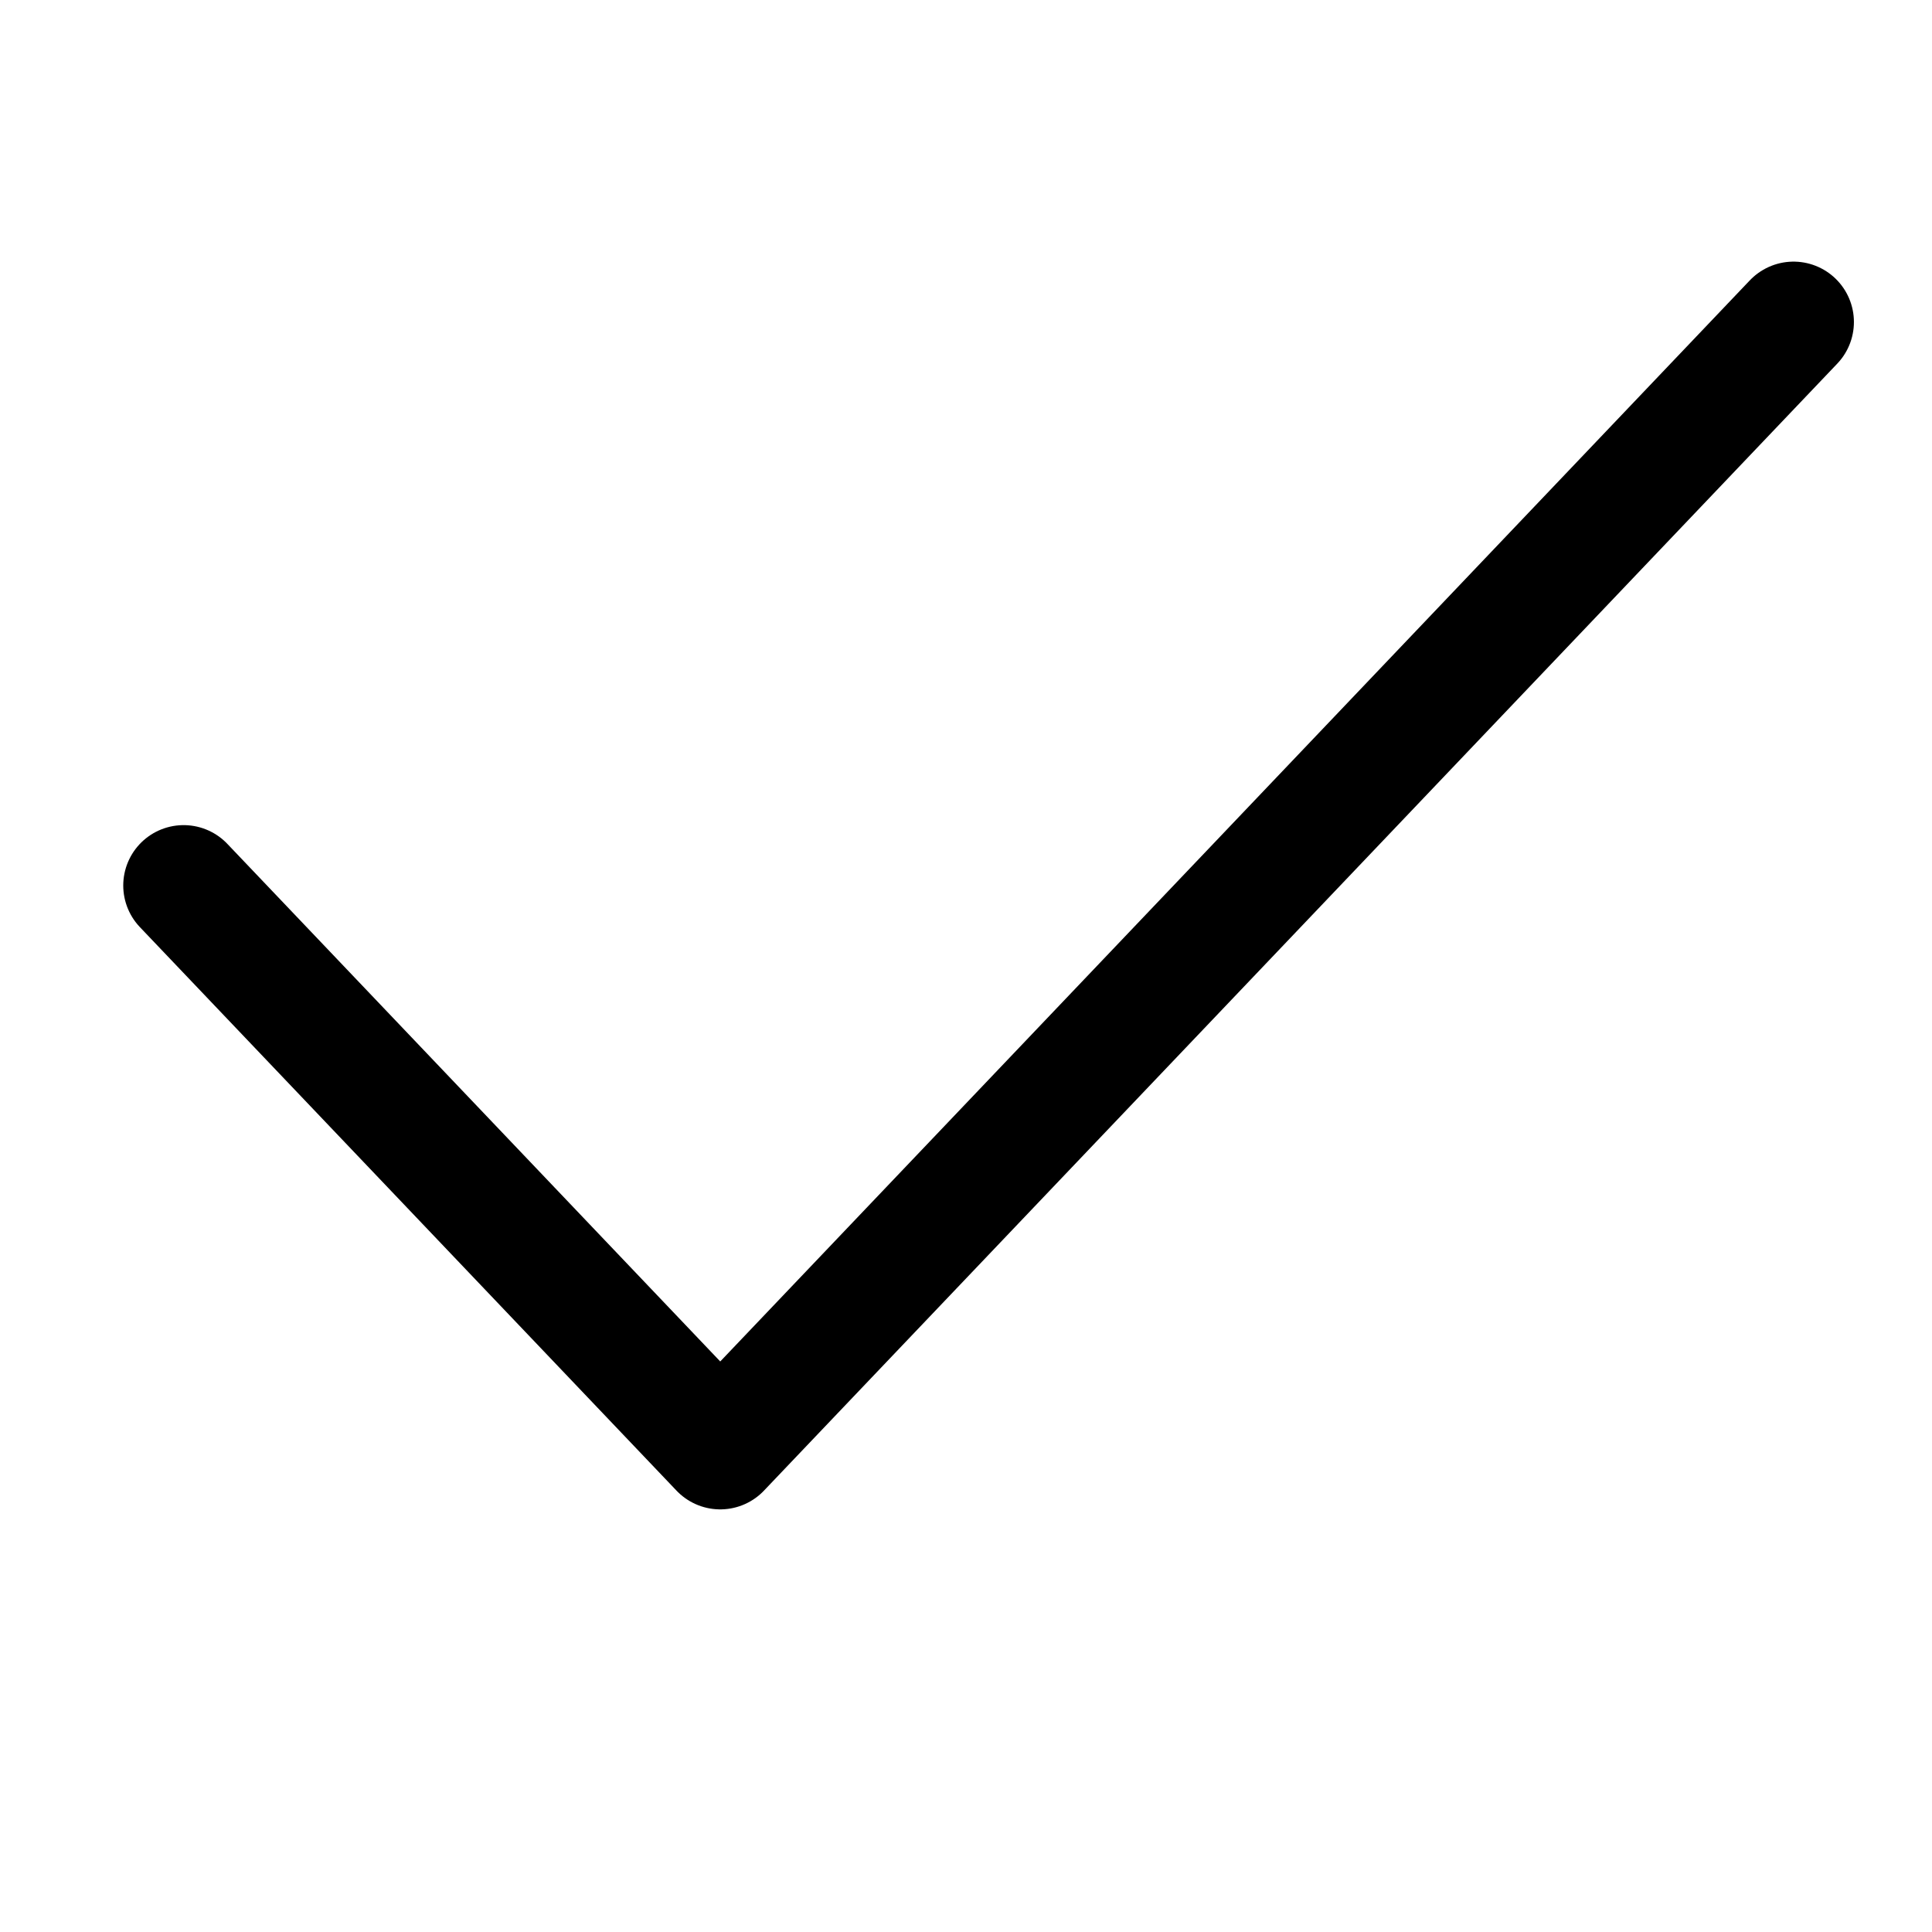
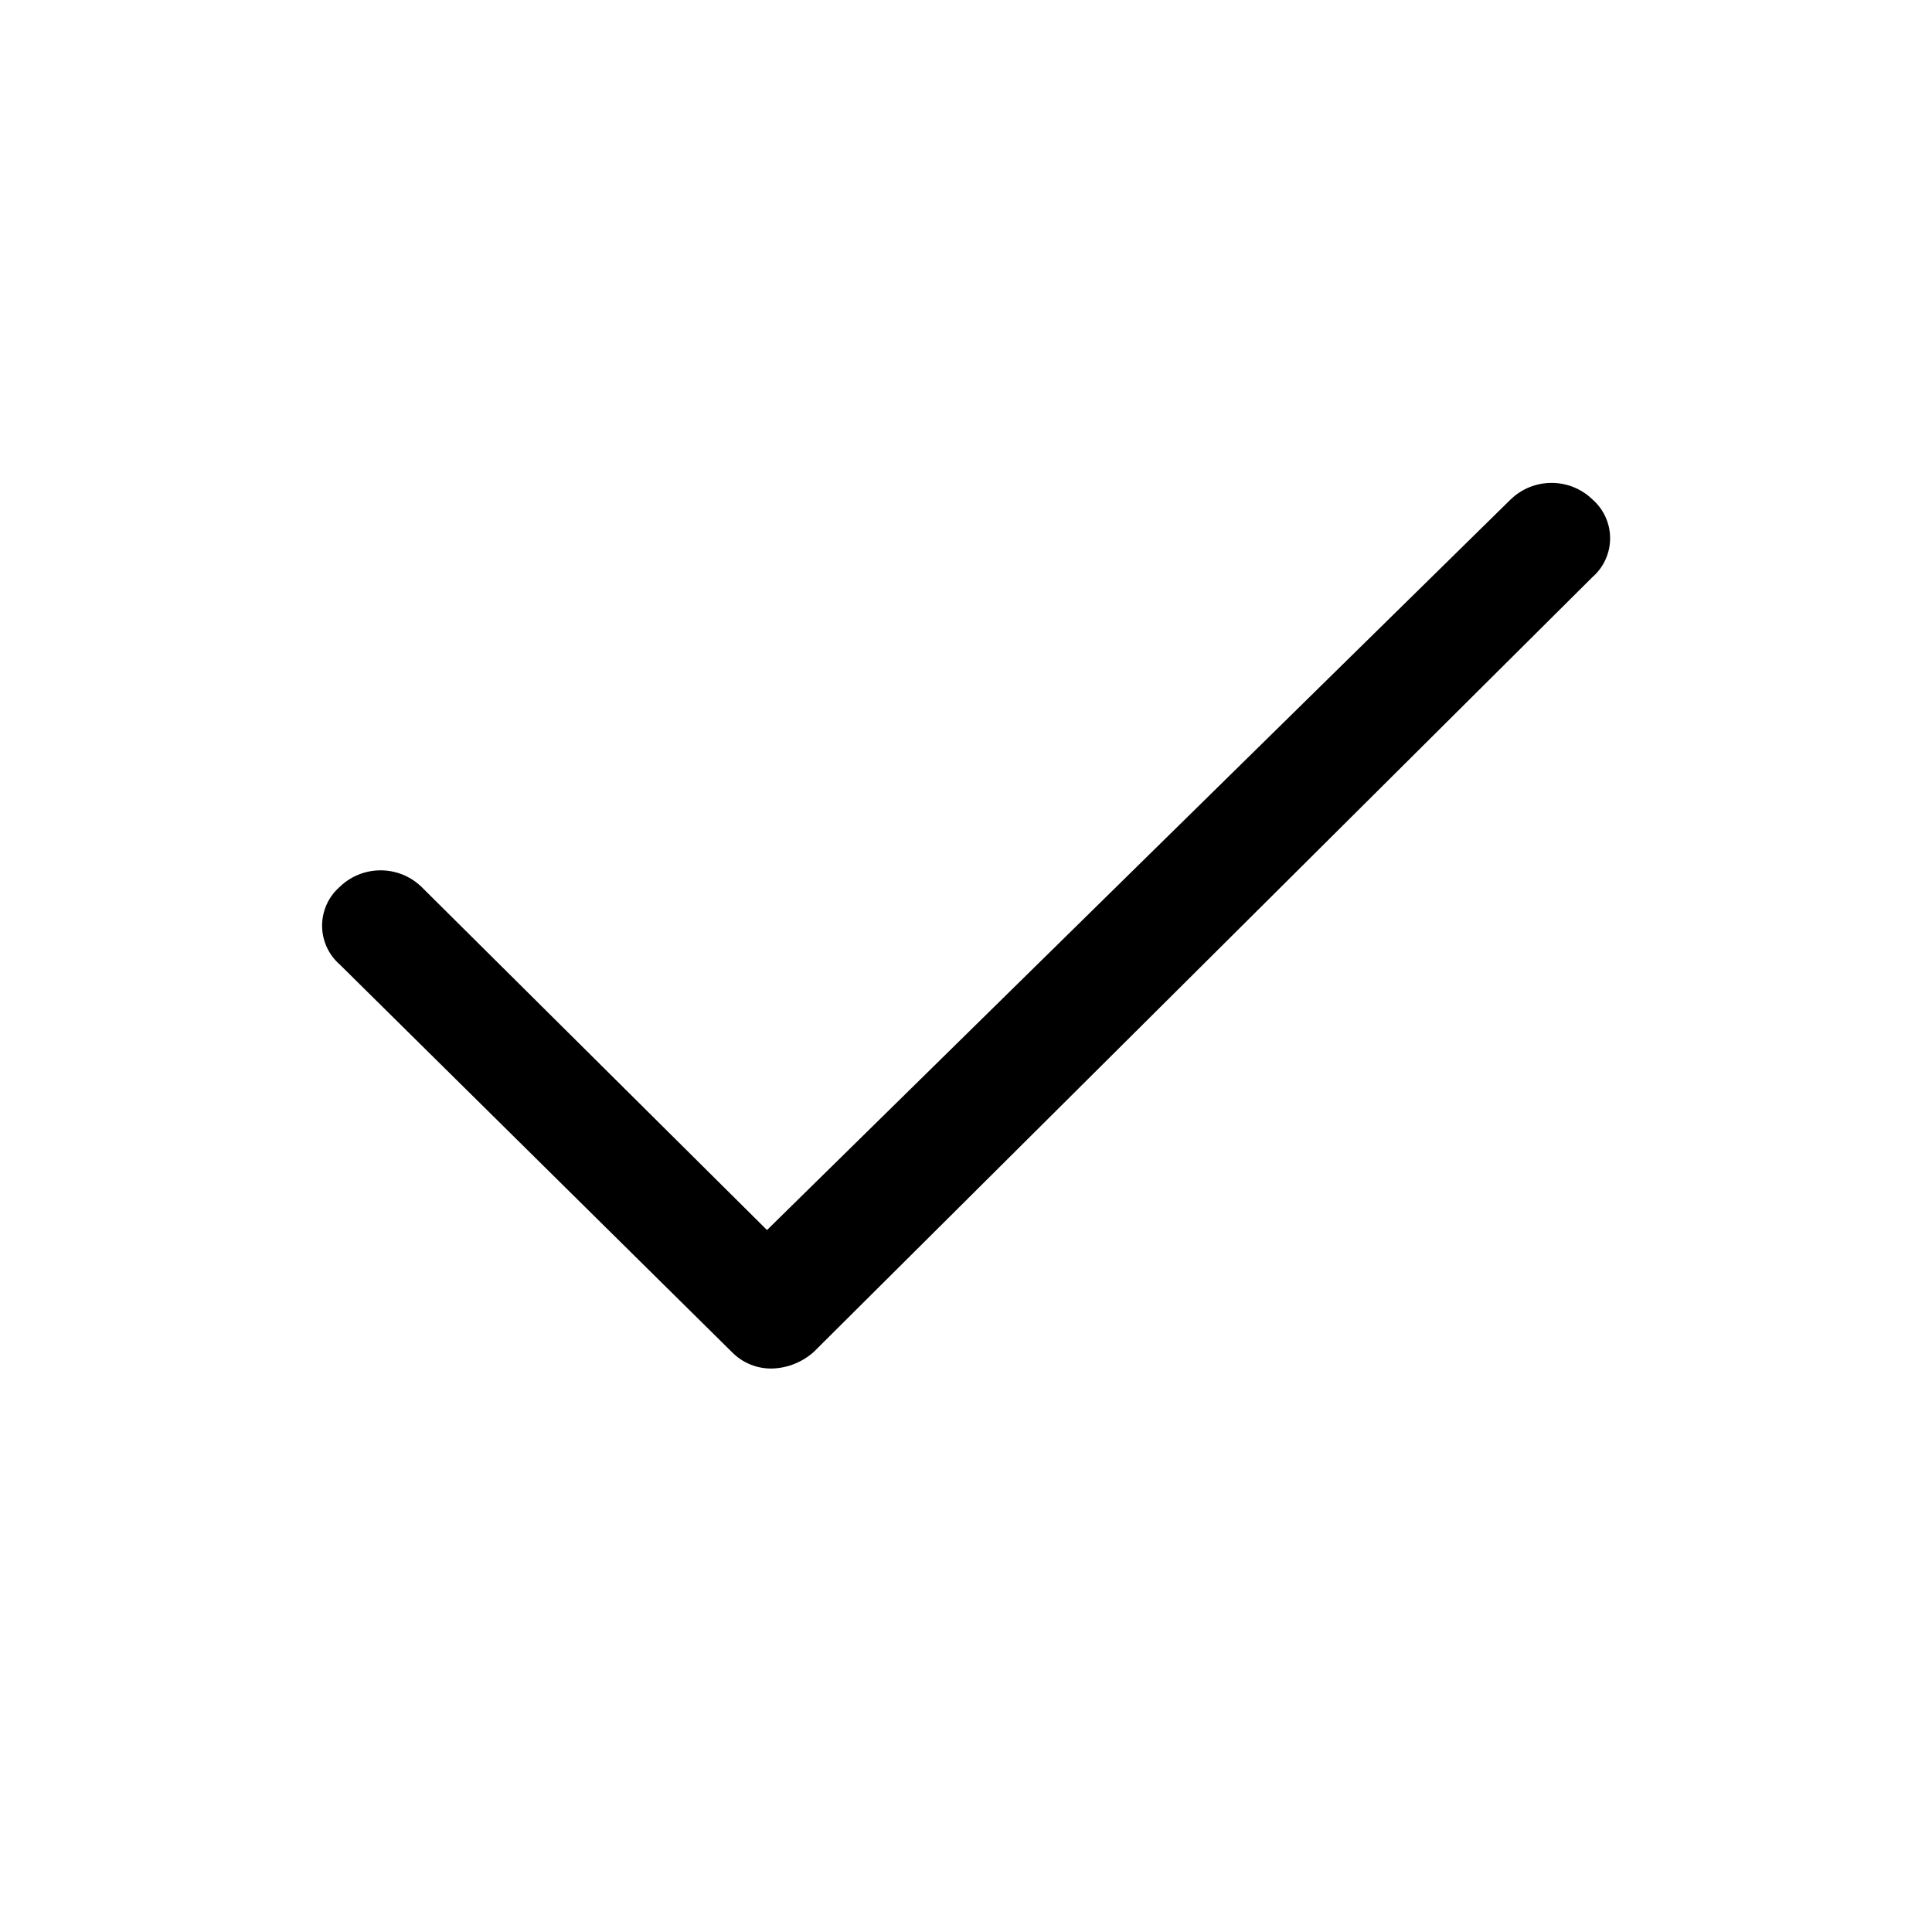
- <svg xmlns="http://www.w3.org/2000/svg" width="24" height="24" viewBox="0 0 24 24" fill="none">
-   <path d="m22.28 4-6.666 7-6.667 7-6.666-7" stroke="currentColor" stroke-width="1.5" stroke-linecap="round" stroke-linejoin="round" />
+ <svg xmlns="http://www.w3.org/2000/svg" width="24" height="24" fill="none" viewBox="0 0 24 24">
+   <path fill="currentColor" d="M9.6 17a.679.679 0 0 1-.51-.206L4.219 11.98a.64.64 0 0 1 0-.962.731.731 0 0 1 1.018 0l4.291 4.262 9.237-9.075a.731.731 0 0 1 1.018 0 .64.64 0 0 1 0 .963l-9.673 9.625A.81.81 0 0 1 9.6 17Z" />
</svg>
